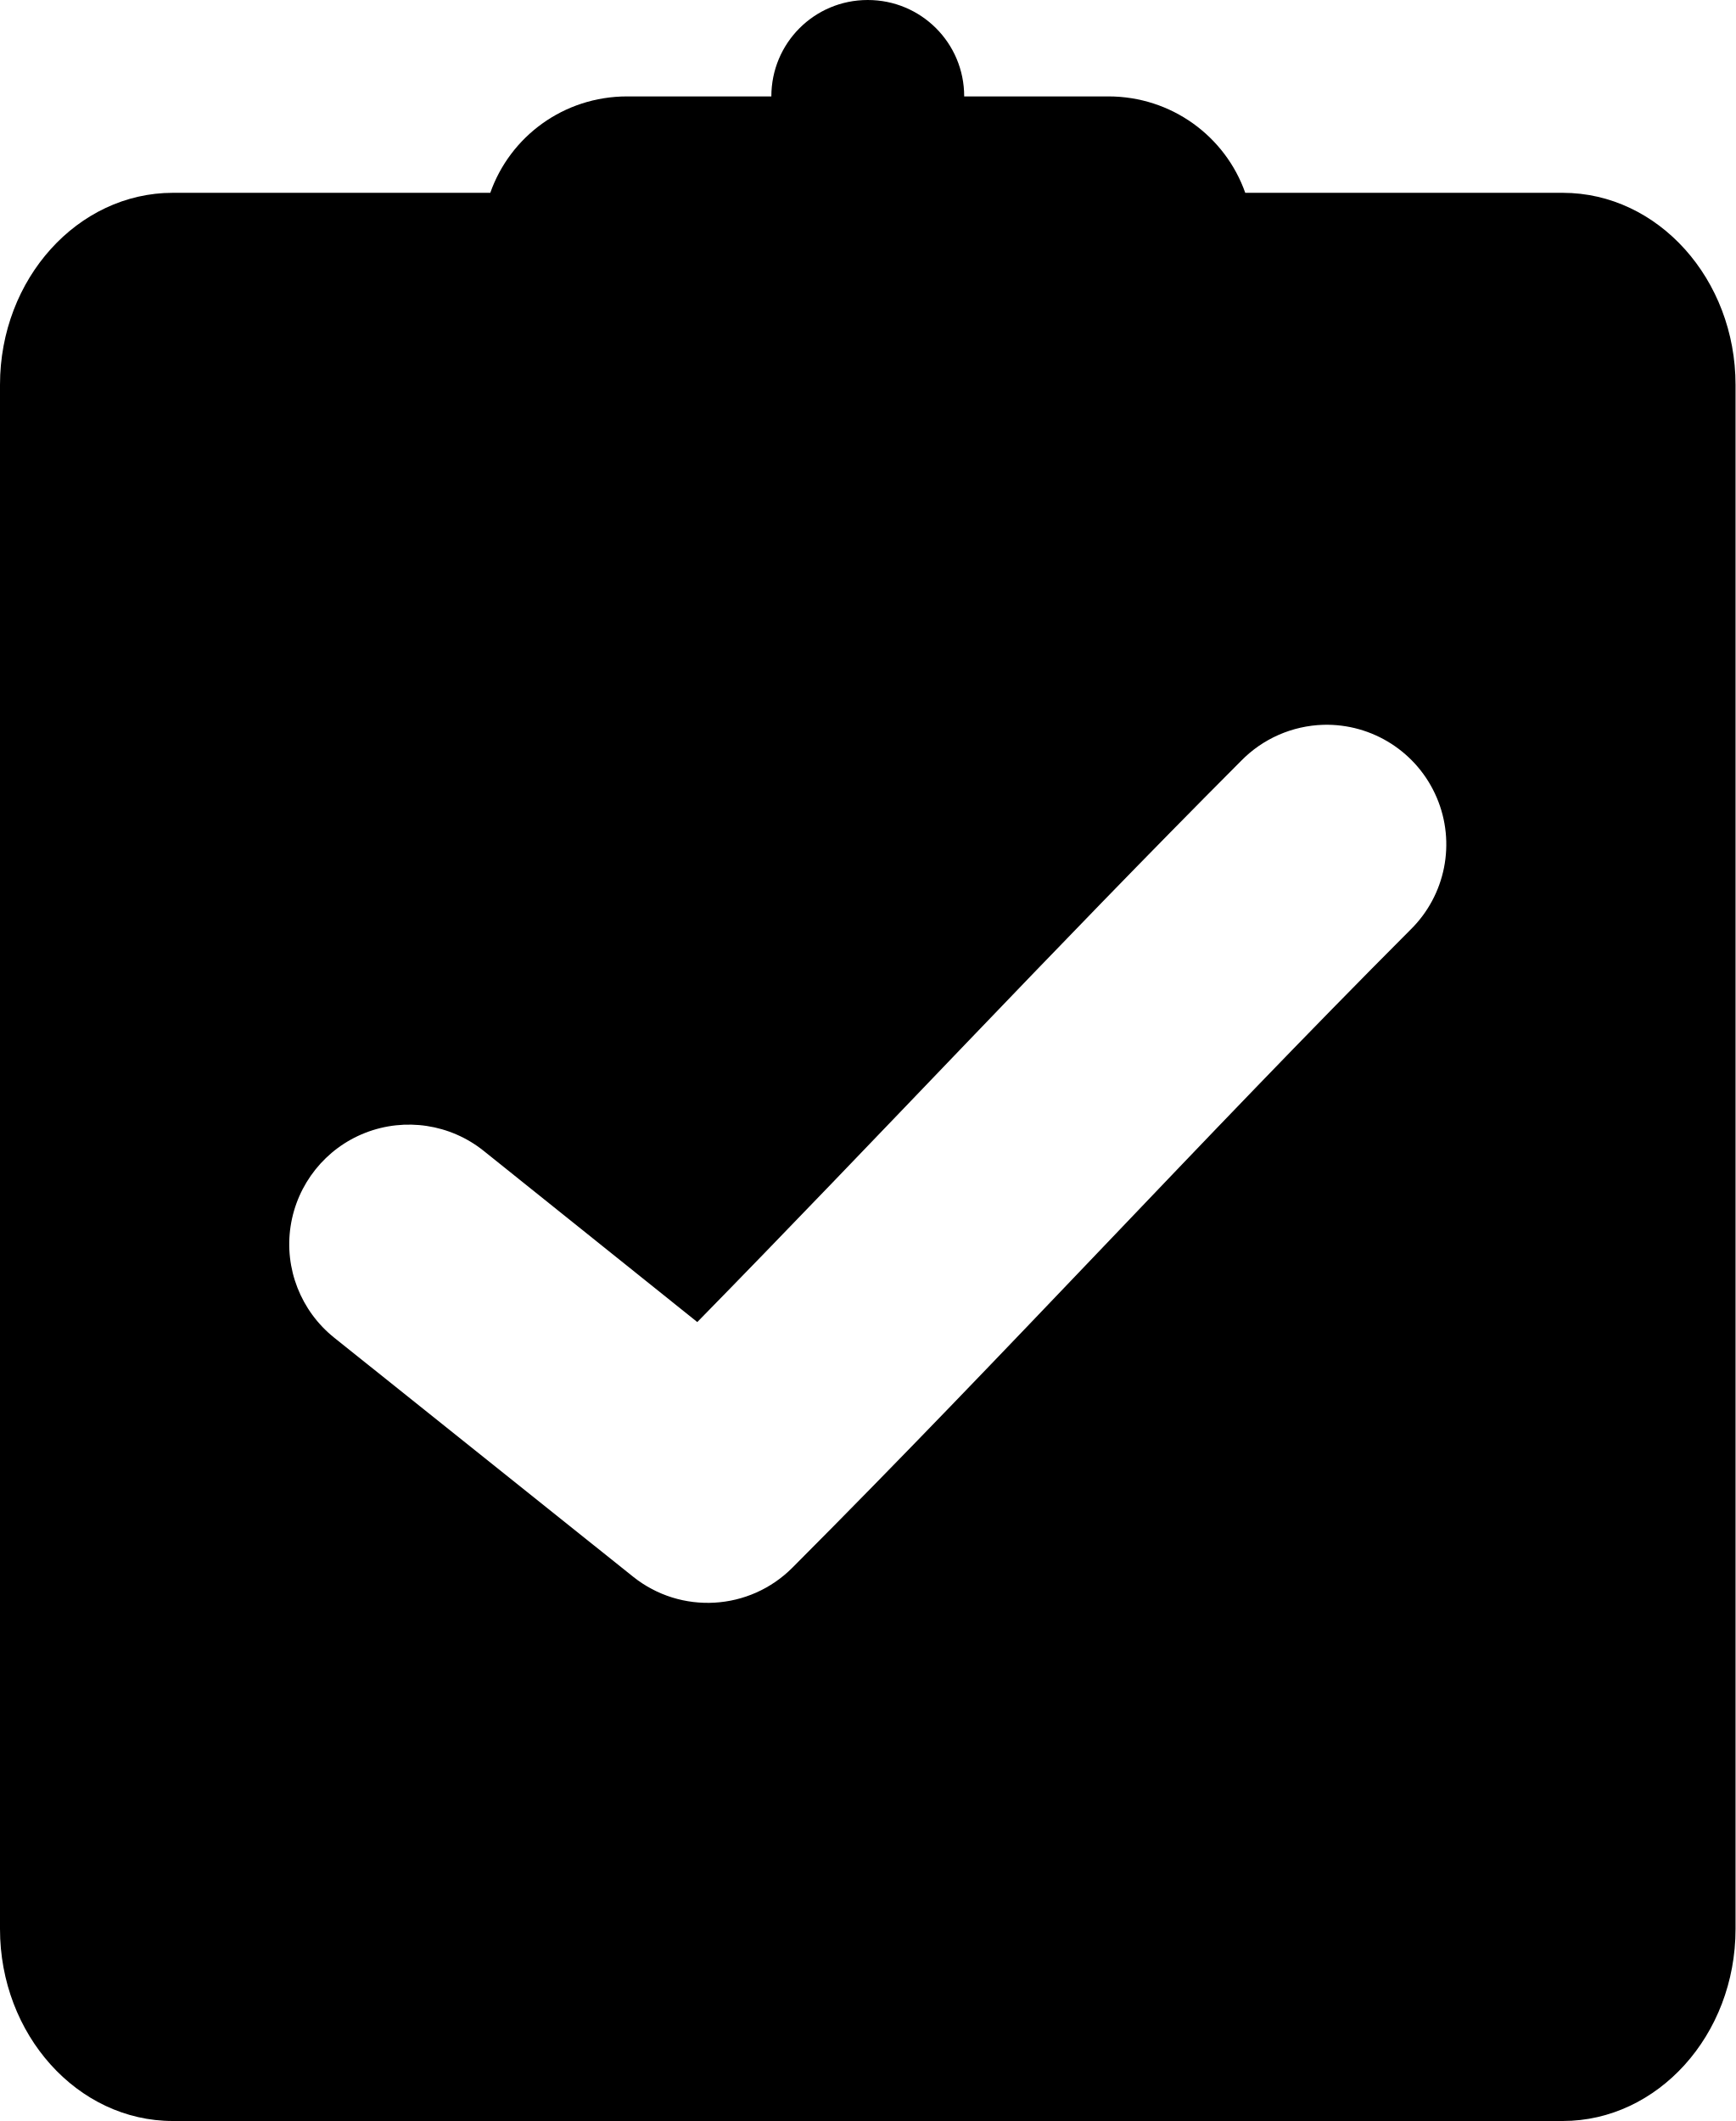
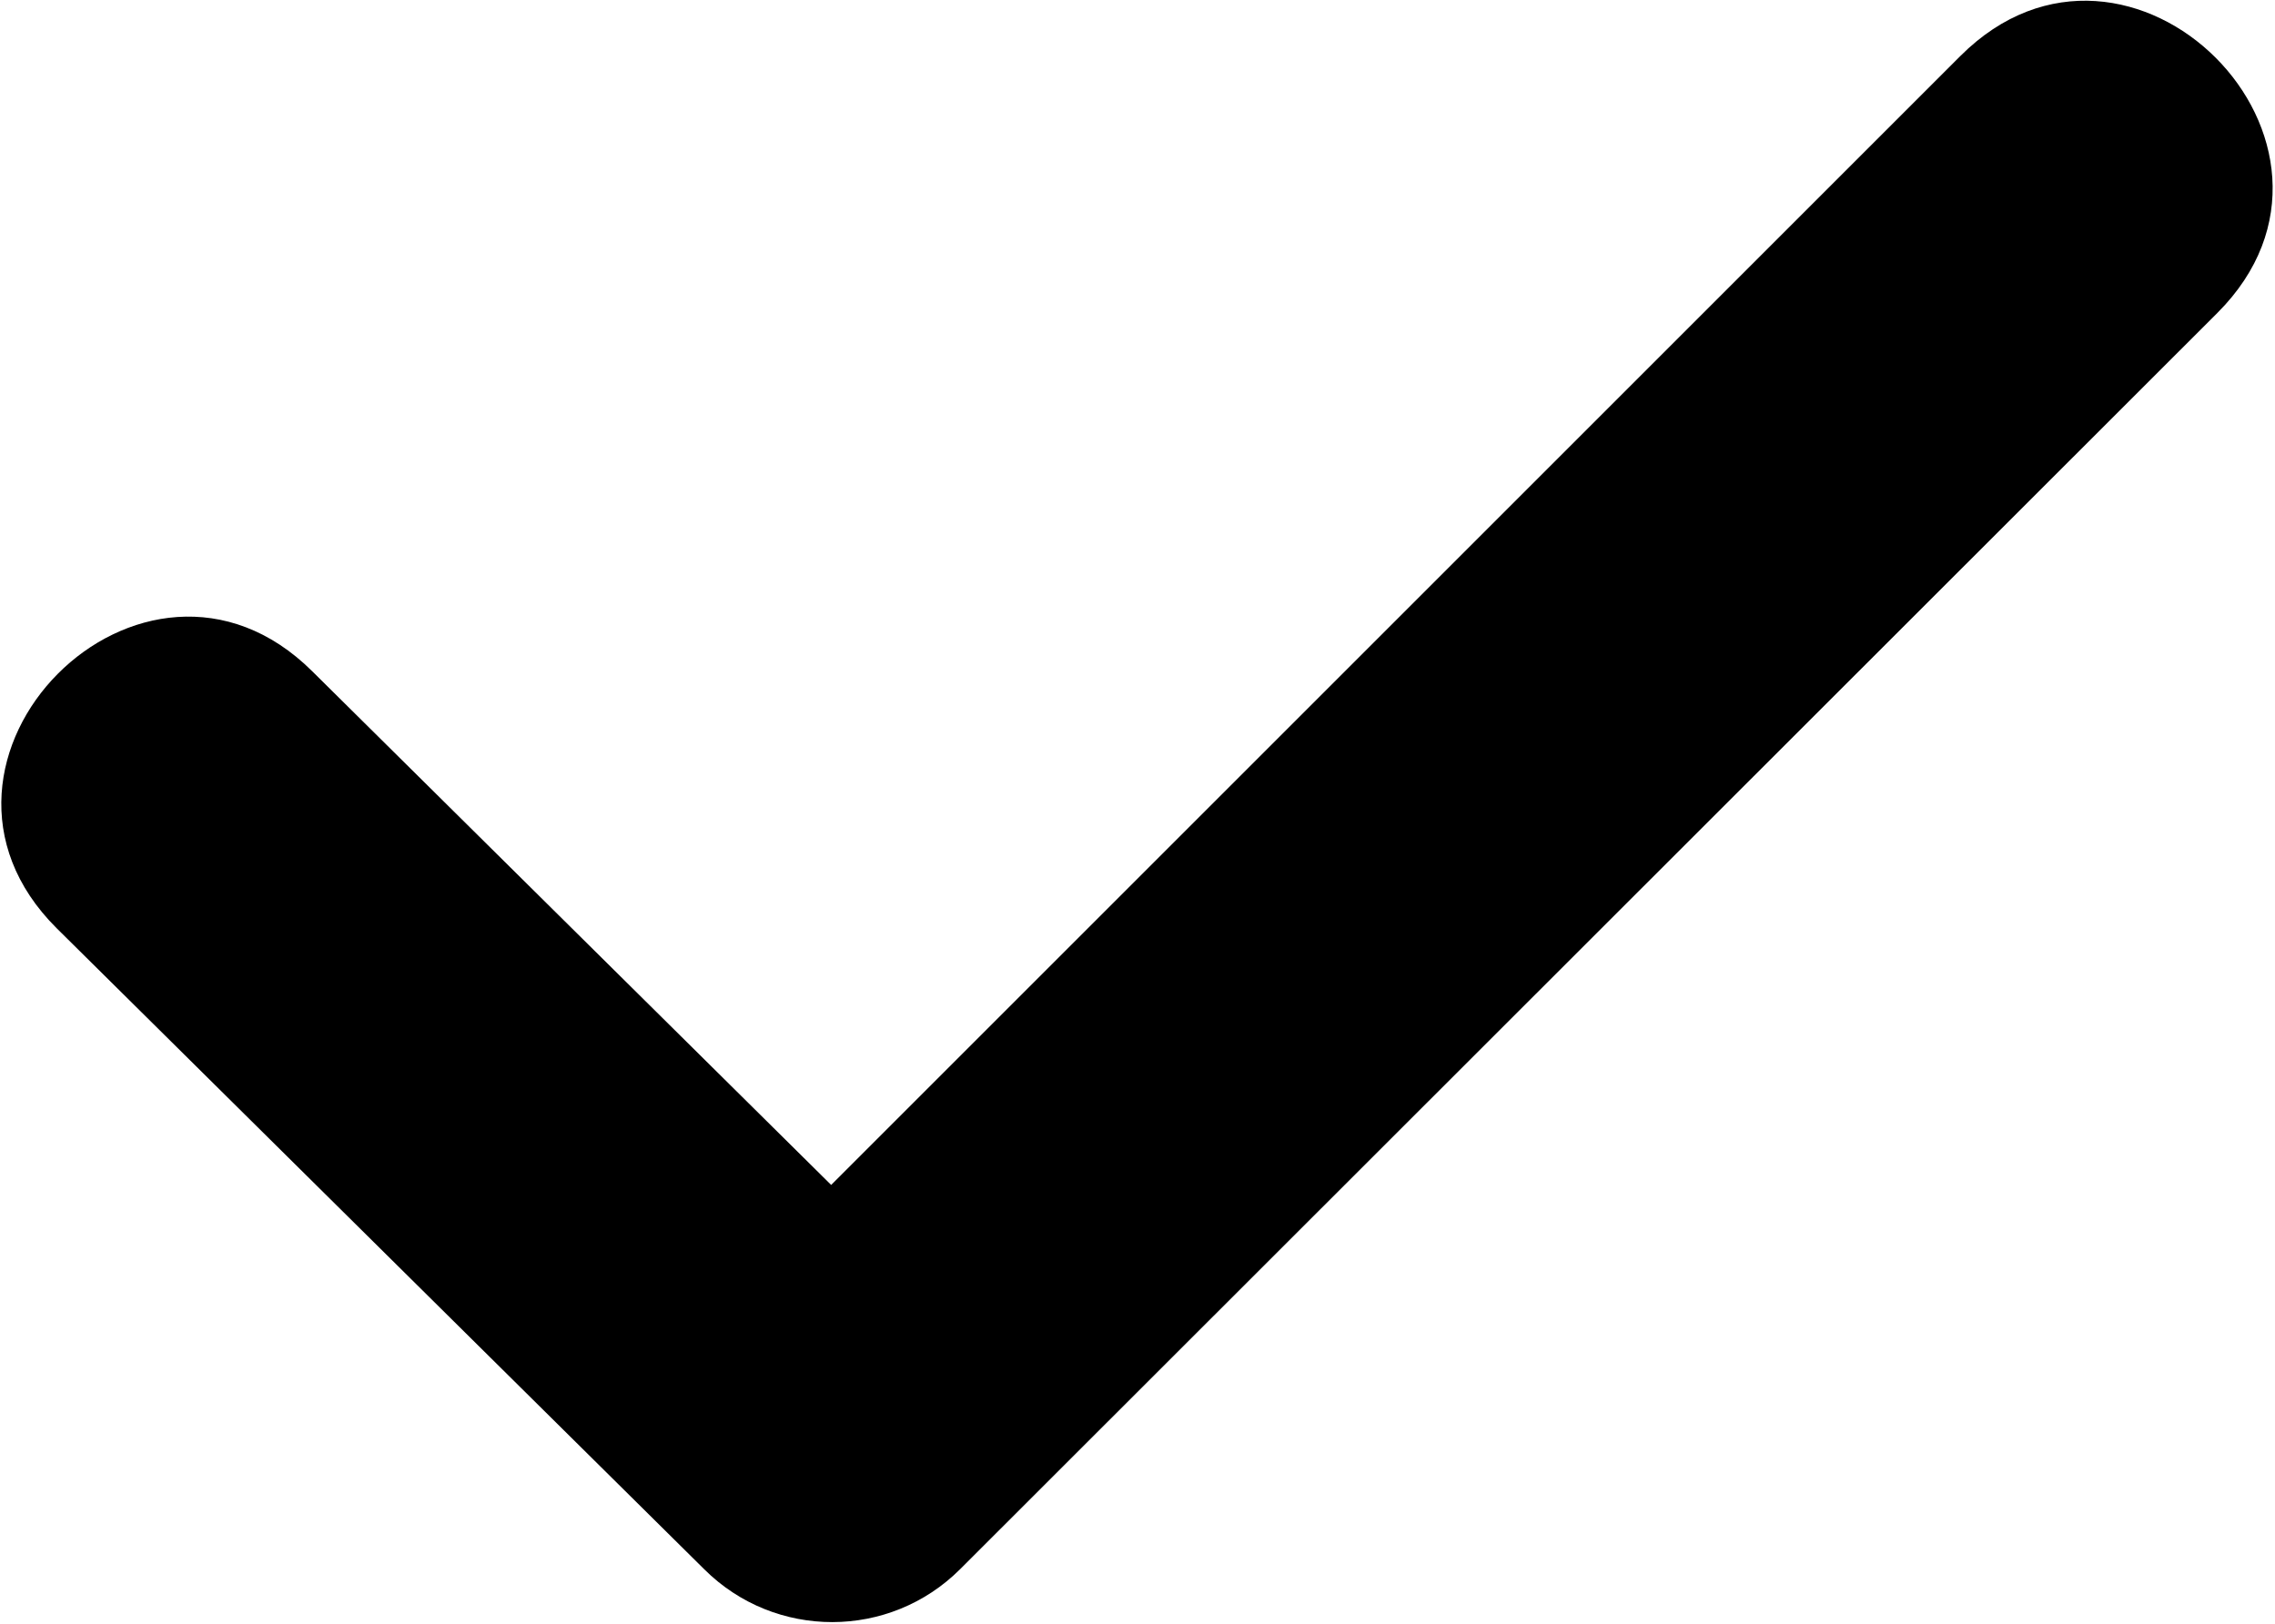
- <svg xmlns="http://www.w3.org/2000/svg" width="18px" height="22px" viewBox="0 0 18 22" version="1.1">
+ <svg xmlns="http://www.w3.org/2000/svg" width="769px" height="549px" viewBox="0 0 769 549" version="1.1">
  <defs />
  <g id="Page-1" stroke="none" stroke-width="1" fill="none" fill-rule="evenodd">
-     <g id="clipboard" fill="#000000">
-       <path d="M13.724,7.518 C13.402,7.528 13.096,7.662 12.871,7.893 C10.909,9.86 9.117,11.789 7.232,13.713 L5.016,11.937 C4.67,11.66 4.202,11.589 3.789,11.75 C3.376,11.911 3.081,12.281 3.014,12.719 C2.947,13.157 3.12,13.598 3.466,13.875 L6.567,16.355 C7.062,16.75 7.774,16.708 8.22,16.259 C10.451,14.023 12.449,11.828 14.628,9.644 C14.993,9.286 15.101,8.742 14.901,8.273 C14.701,7.803 14.234,7.504 13.724,7.518 Z M10,1 L11.495,1 C12.151,1 12.709,1.415 12.915,2 L16.208,2 C17.198,2 18,2.898 18,3.991 L18,20.009 C18,21.109 17.192,22 16.208,22 L1.792,22 C0.802,22 0,21.102 0,20.009 L0,3.991 C0,2.891 0.808,2 1.792,2 L5.085,2 C5.29,1.417 5.845,1 6.505,1 L8,1 C8,0.448 8.444,0 9,0 C9.552,0 10,0.444 10,1 Z" id="Shape" />
+     <g id="noun_Check_2420827" transform="translate(-39, 0)" fill="#000000" fill-rule="nonzero">
+       <path d="M58.19,313.87 C1.05,257.05 87.45,170.17 144.58,226.99 L319.95,400.62 L701.65,18.93 C758.79,-38.21 845.66,48.66 788.52,105.8 L363.6,530.48 C339.74,554.35 301.04,554.42 277.09,530.6 L58.19,313.87 Z" id="Shape" />
    </g>
  </g>
</svg>
